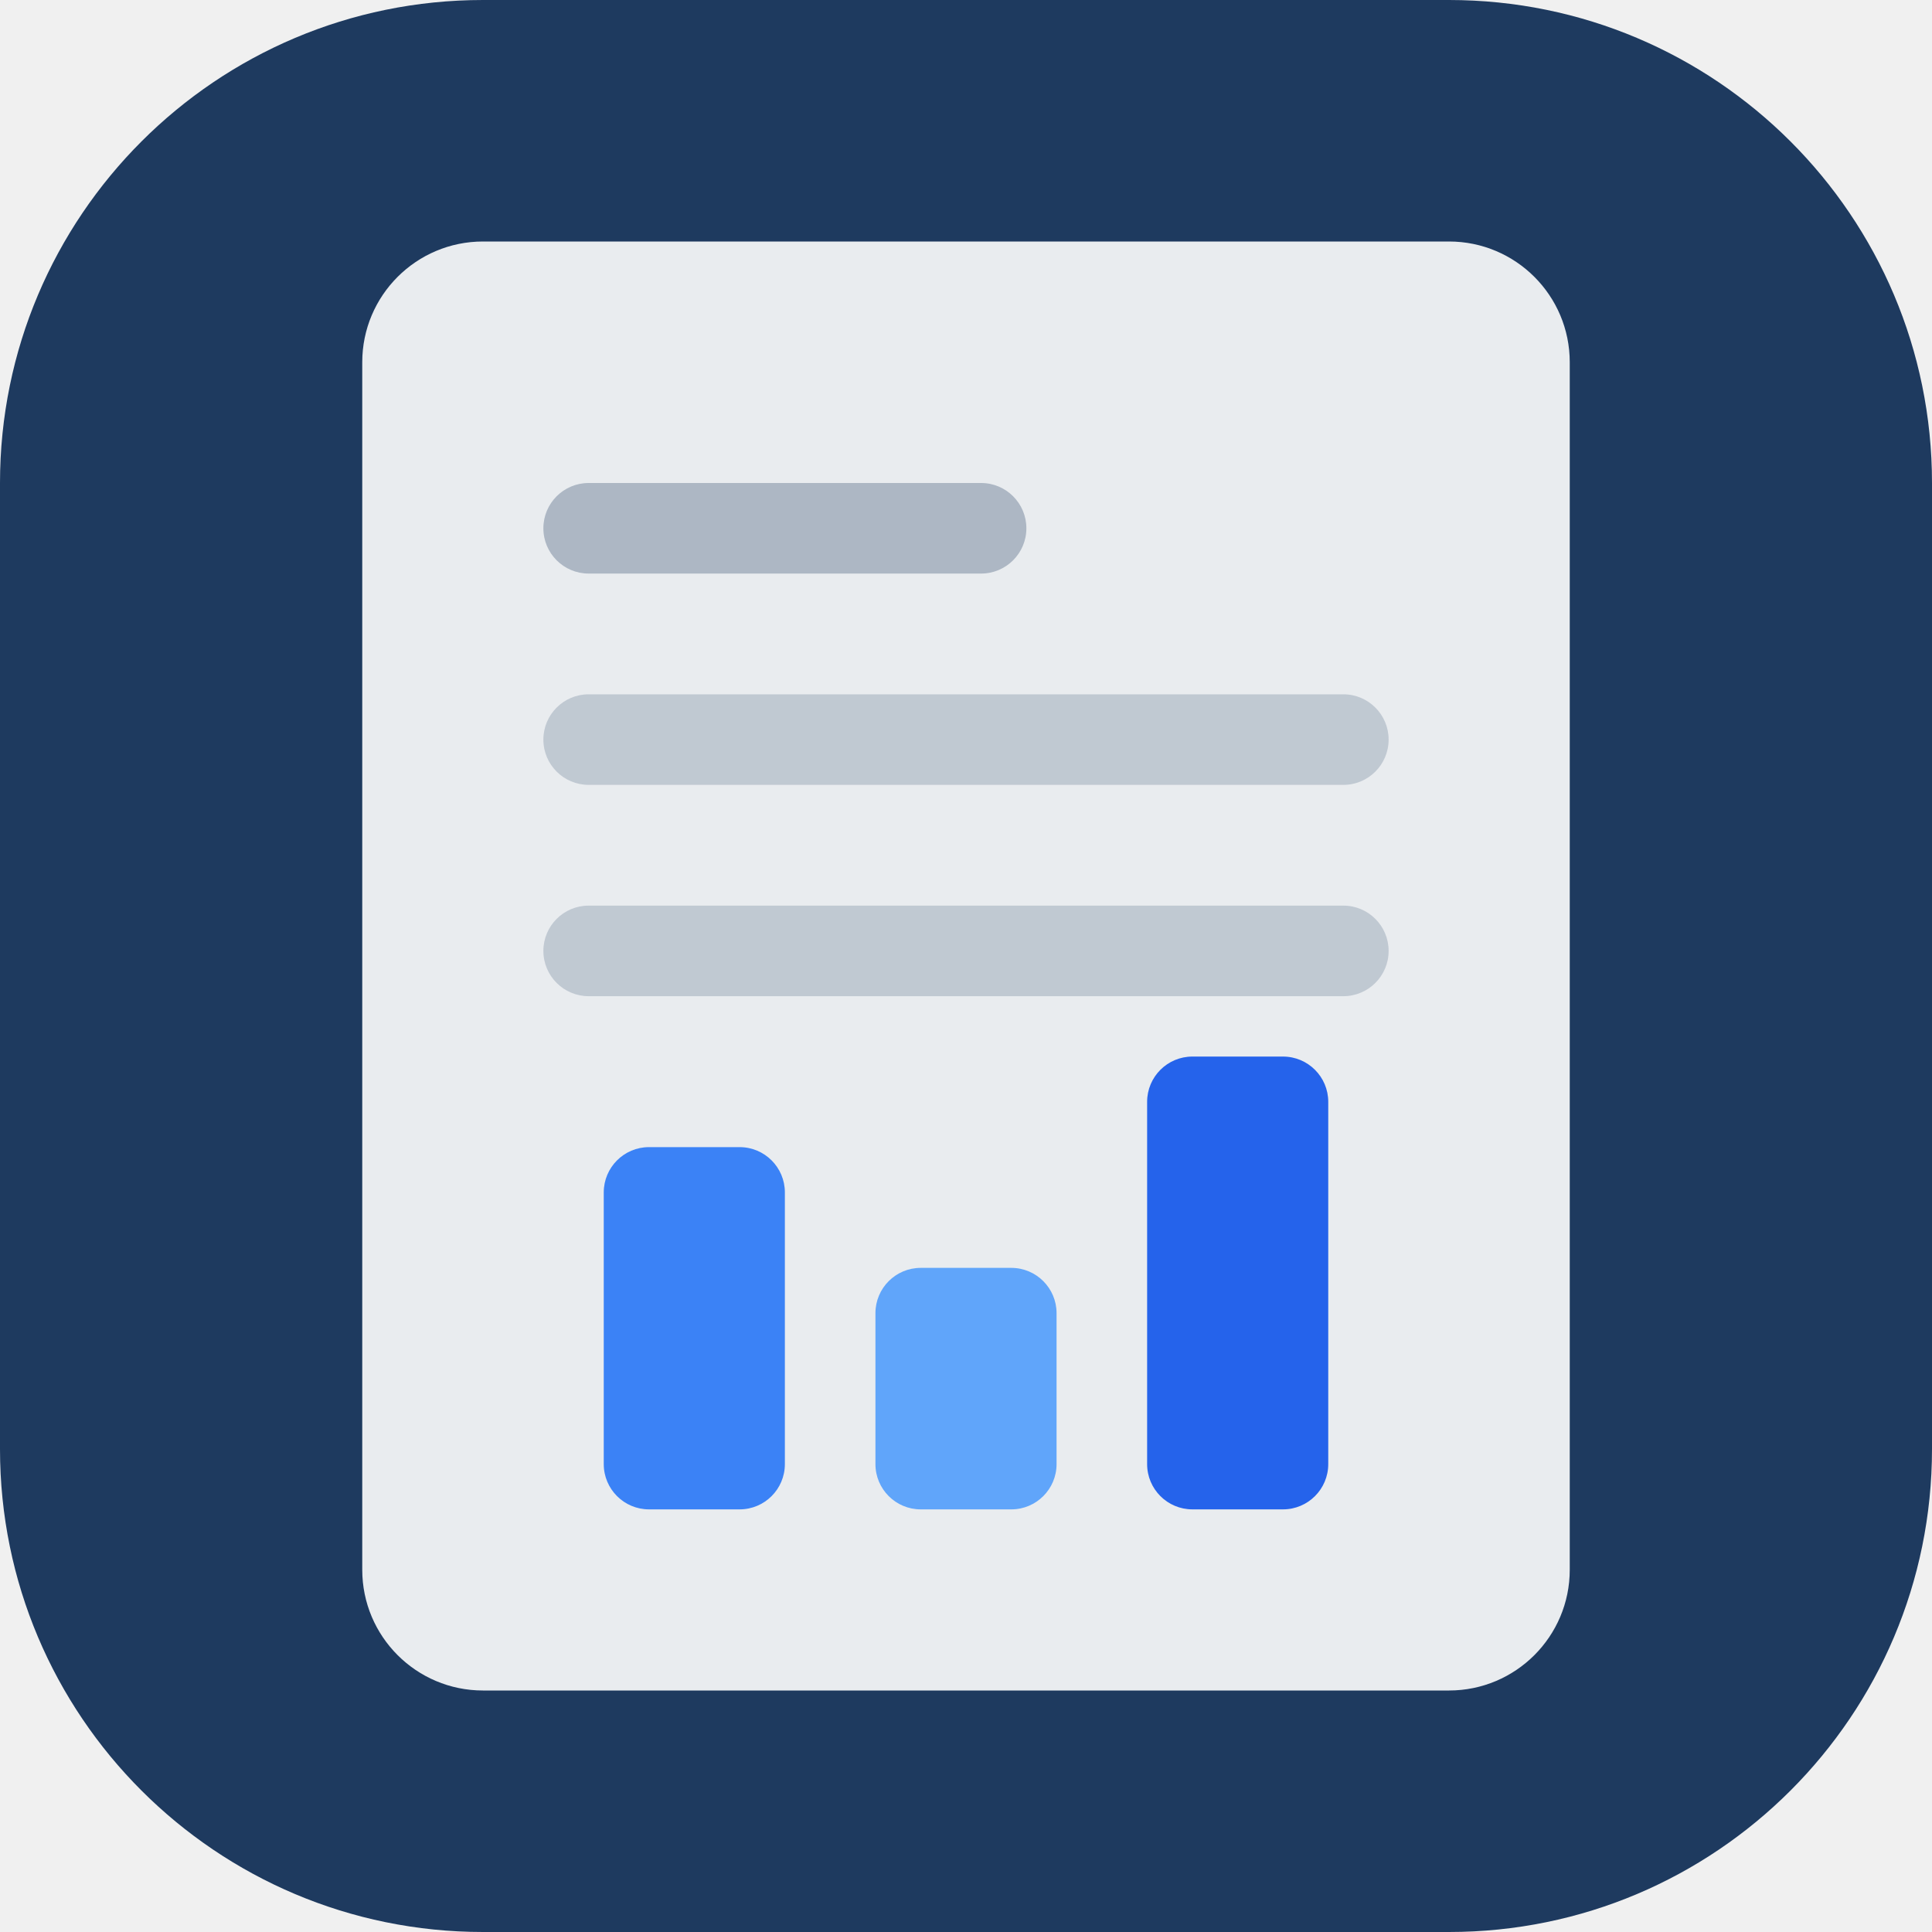
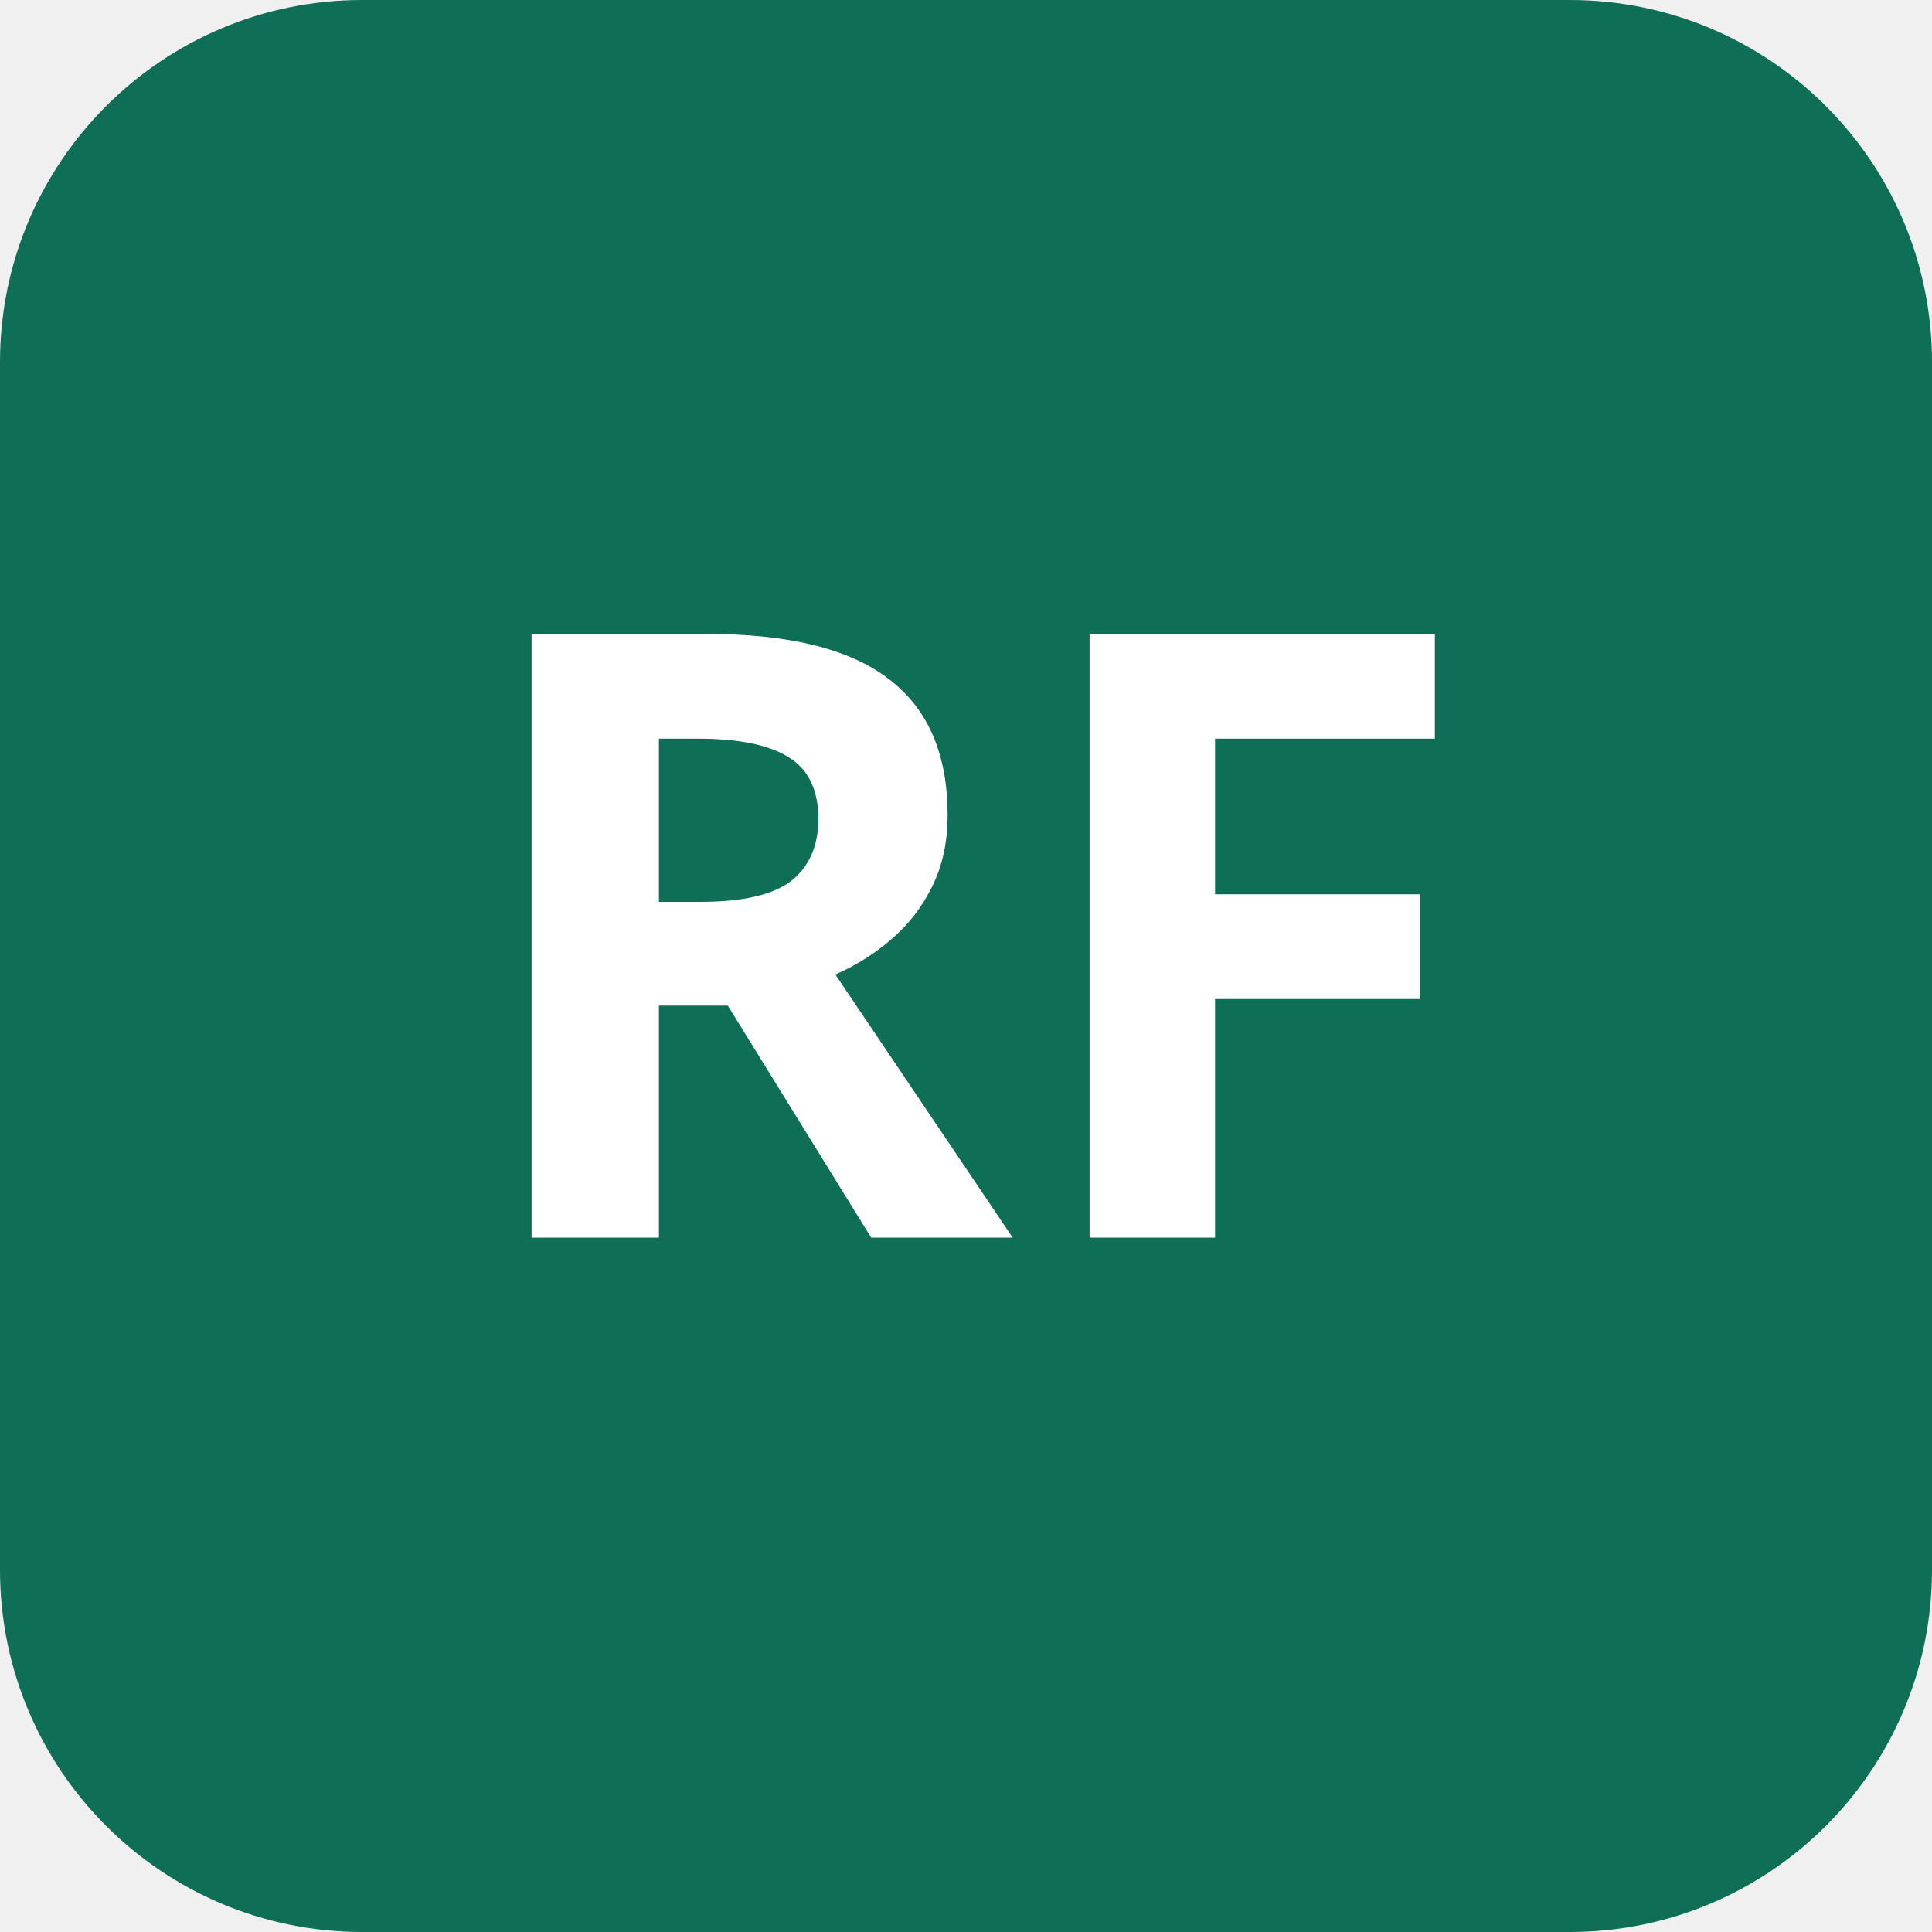
<svg xmlns="http://www.w3.org/2000/svg" viewBox="0 0 32 32" fill="none">
-   <rect width="32" height="32" rx="8" fill="#1e3a5f" />
-   <rect x="6" y="4" width="20" height="24" rx="2" fill="#fff" opacity="0.9" />
-   <rect x="9" y="8" width="8" height="1.5" rx="0.75" fill="#1e3a5f" opacity="0.3" />
-   <rect x="9" y="11.5" width="14" height="1.5" rx="0.75" fill="#1e3a5f" opacity="0.2" />
-   <rect x="9" y="15" width="14" height="1.5" rx="0.75" fill="#1e3a5f" opacity="0.2" />
-   <rect x="10" y="19" width="3" height="6" rx="0.75" fill="#3b82f6" />
-   <rect x="14.5" y="21" width="3" height="4" rx="0.75" fill="#60a5fa" />
-   <rect x="19" y="17.5" width="3" height="7.5" rx="0.75" fill="#2563eb" />
+   <rect width="32" height="32" rx="6" fill="#0F6E56" />
+   <text x="16" y="20.5" text-anchor="middle" font-family="system-ui, sans-serif" font-size="14" font-weight="700" fill="#fff">RF</text>
</svg>
